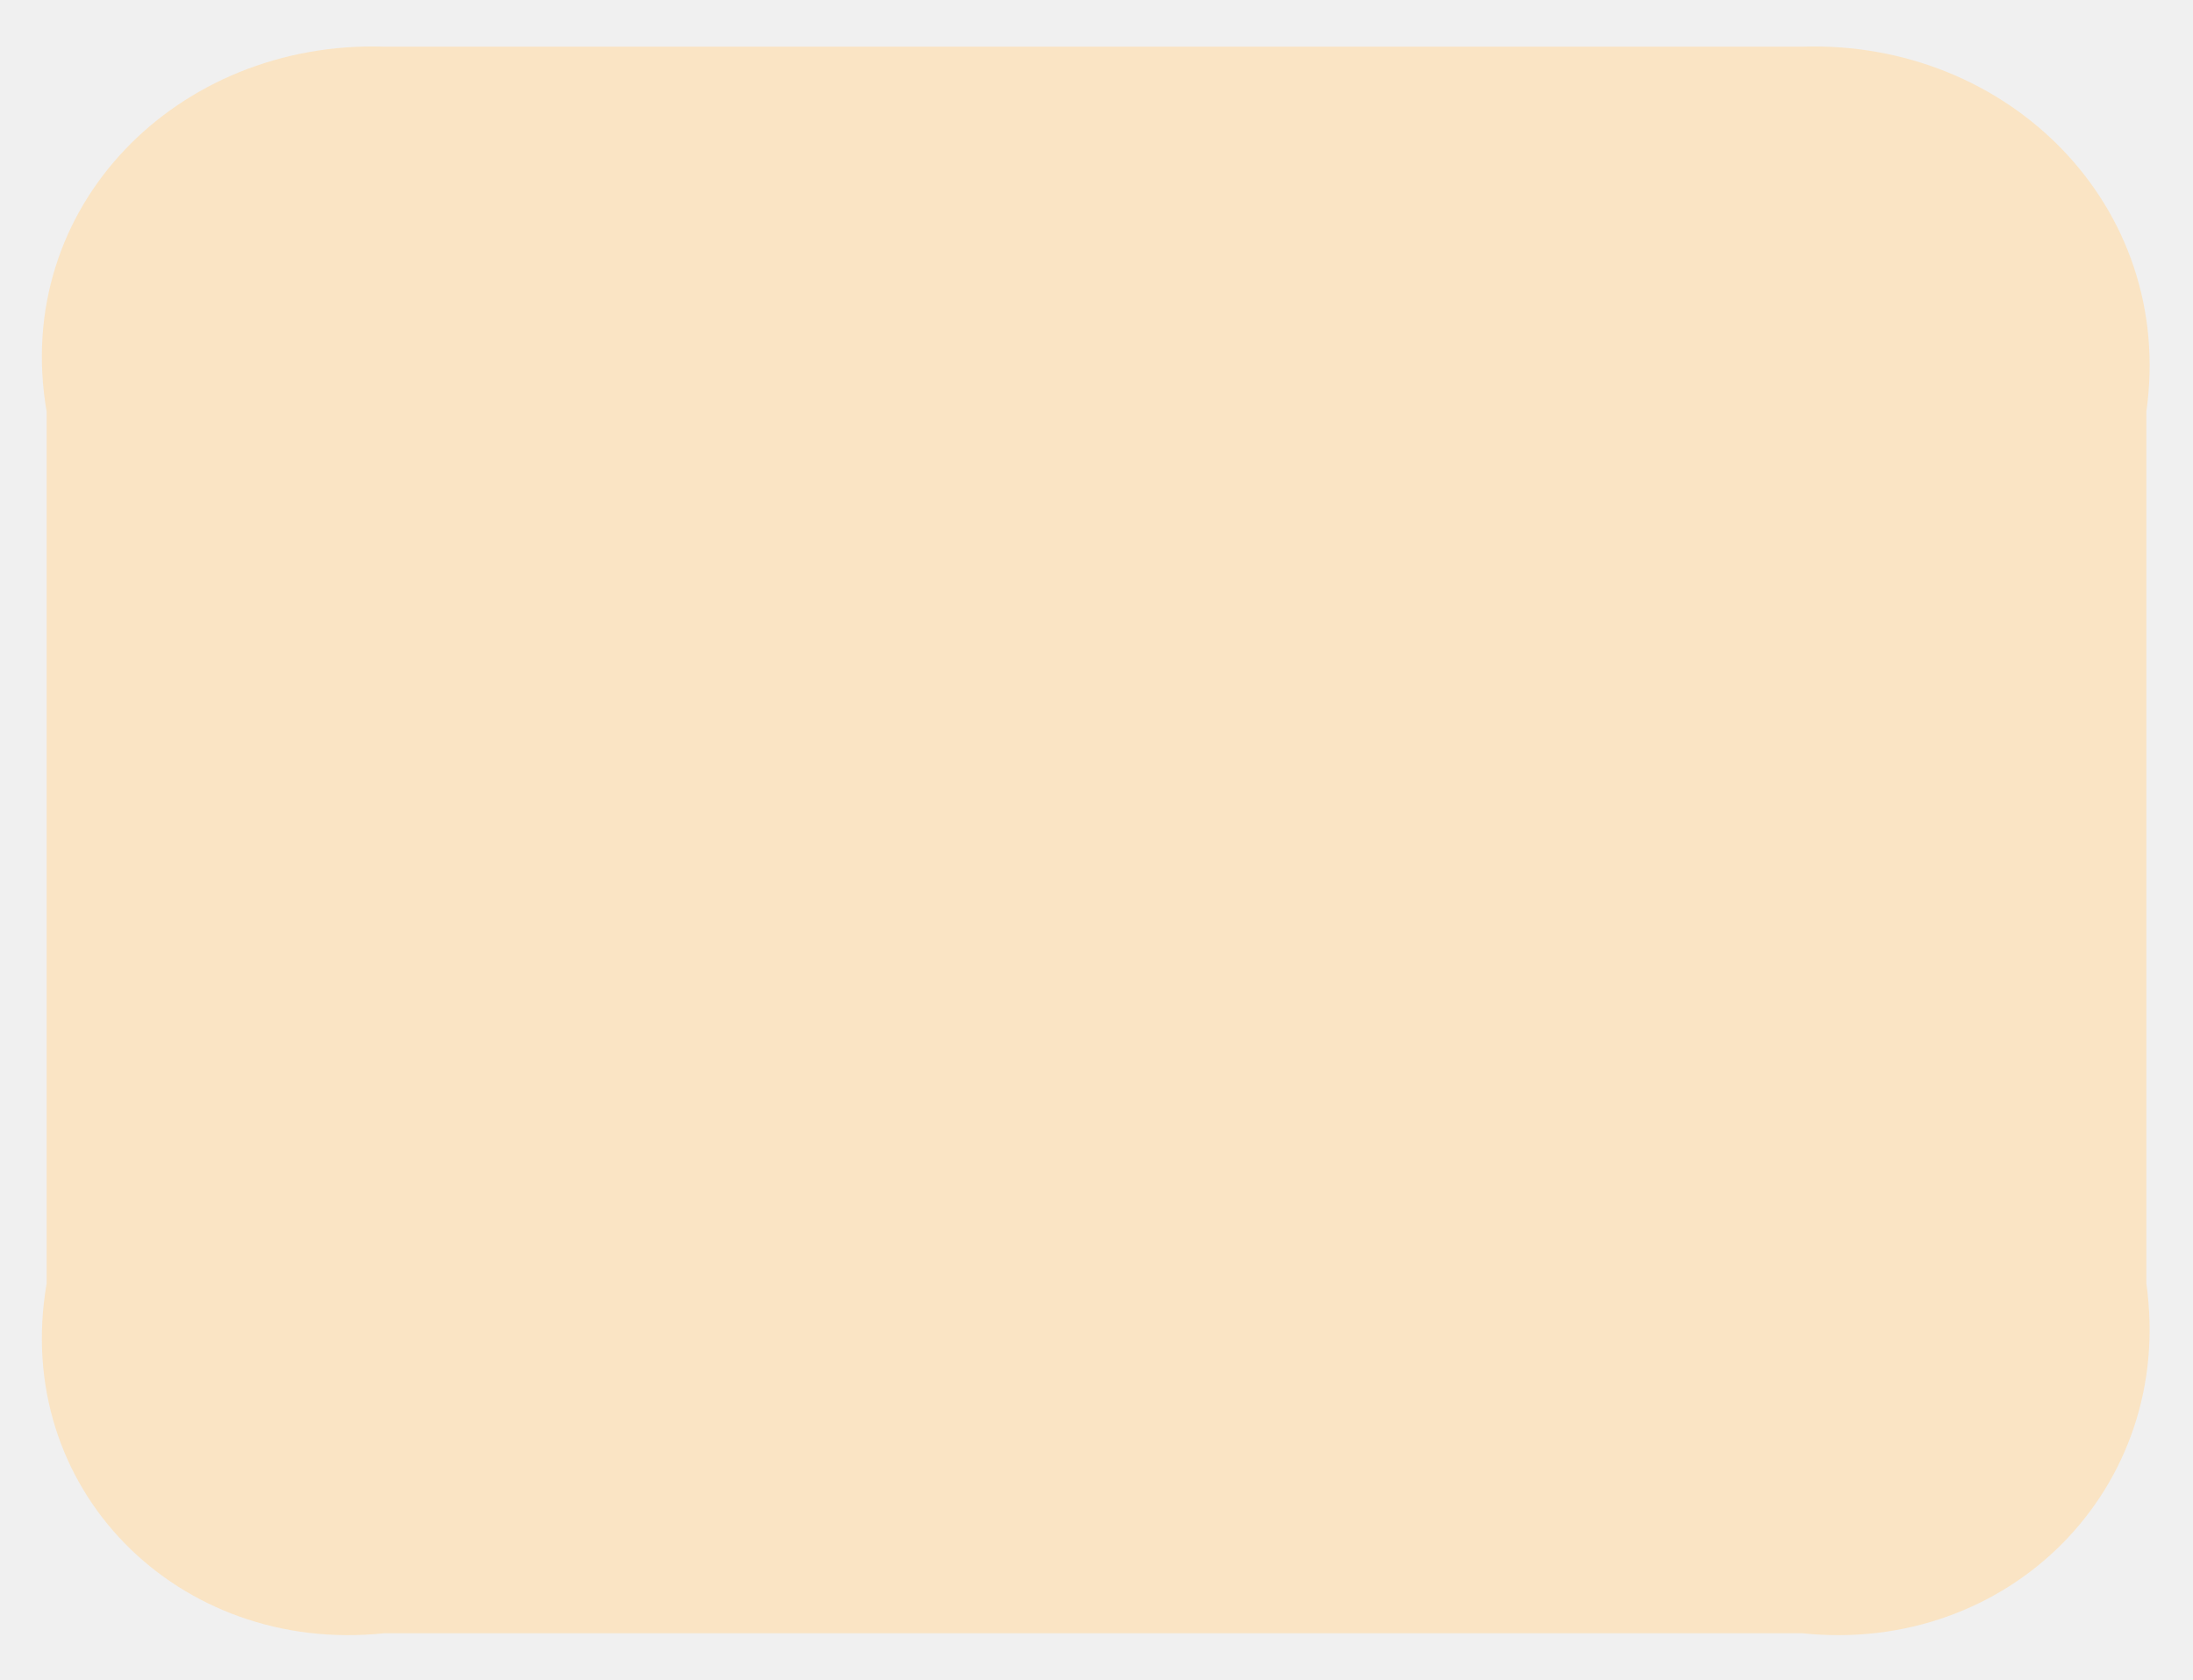
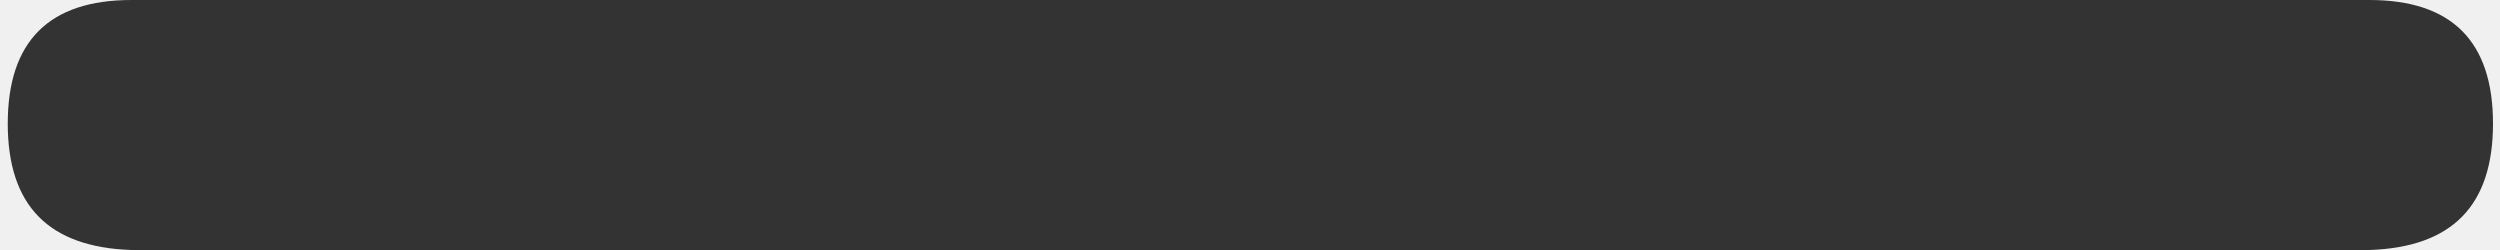
- <svg xmlns="http://www.w3.org/2000/svg" version="1.1" width="47px" height="36px">
+ <svg xmlns="http://www.w3.org/2000/svg" version="1.1" width="20px" height="2px">
  <defs>
    <pattern id="BGPattern" patternUnits="userSpaceOnUse" alignment="0 0" imageRepeat="None" />
-     <mask fill="white" id="Clip4572">
-       <path d="M 46 27.503  C 46.621 31.901  43.042 35.465  38.625 35  L 8.234 35  C 3.817 35.465  0.238 31.901  1 27.503  L 1 8.822  C 0.238 4.424  3.817 0.86  8.234 1  L 38.628 1  C 43.045 0.86  46.624 4.424  46 8.822  L 46 27.503  Z " fill-rule="evenodd" />
+     <mask fill="white" id="Clip12324">
+       <path d="M 0.062 0.989  C 0.062 0.33  0.392 0  1.052 0  L 18.955 0  C 19.614 0  19.944 0.33  19.944 0.989  C 19.944 1.648  19.614 1.978  18.955 2  L 1.052 2  C 0.392 1.978  0.062 1.648  0.062 0.989  Z " fill-rule="evenodd" />
    </mask>
  </defs>
-   <g transform="matrix(1 0 0 1 -279 -117 )">
-     <path d="M 46 27.503  C 46.621 31.901  43.042 35.465  38.625 35  L 8.234 35  C 3.817 35.465  0.238 31.901  1 27.503  L 1 8.822  C 0.238 4.424  3.817 0.86  8.234 1  L 38.628 1  C 43.045 0.86  46.624 4.424  46 8.822  L 46 27.503  Z " fill-rule="nonzero" fill="rgba(250, 228, 196, 1)" stroke="none" transform="matrix(1 0 0 1 279 117 )" class="fill" />
-     <path d="M 46 27.503  C 46.621 31.901  43.042 35.465  38.625 35  L 8.234 35  C 3.817 35.465  0.238 31.901  1 27.503  L 1 8.822  C 0.238 4.424  3.817 0.86  8.234 1  L 38.628 1  C 43.045 0.86  46.624 4.424  46 8.822  L 46 27.503  Z " stroke-width="0" stroke-dasharray="0" stroke="rgba(255, 255, 255, 0)" fill="none" transform="matrix(1 0 0 1 279 117 )" class="stroke" mask="url(#Clip4572)" />
+   <g transform="matrix(1 0 0 1 1700 -2307 )">
+     <path d="M 0.062 0.989  C 0.062 0.33  0.392 0  1.052 0  L 18.955 0  C 19.614 0  19.944 0.33  19.944 0.989  C 19.944 1.648  19.614 1.978  18.955 2  L 1.052 2  C 0.392 1.978  0.062 1.648  0.062 0.989  Z " fill-rule="nonzero" fill="rgba(51, 51, 51, 1)" stroke="none" transform="matrix(1 0 0 1 -1700 2307 )" class="fill" />
+     <path d="M 0.062 0.989  C 0.062 0.33  0.392 0  1.052 0  L 18.955 0  C 19.614 0  19.944 0.33  19.944 0.989  C 19.944 1.648  19.614 1.978  18.955 2  L 1.052 2  C 0.392 1.978  0.062 1.648  0.062 0.989  Z " stroke-width="0" stroke-dasharray="0" stroke="rgba(255, 255, 255, 0)" fill="none" transform="matrix(1 0 0 1 -1700 2307 )" class="stroke" mask="url(#Clip12324)" />
  </g>
</svg>
